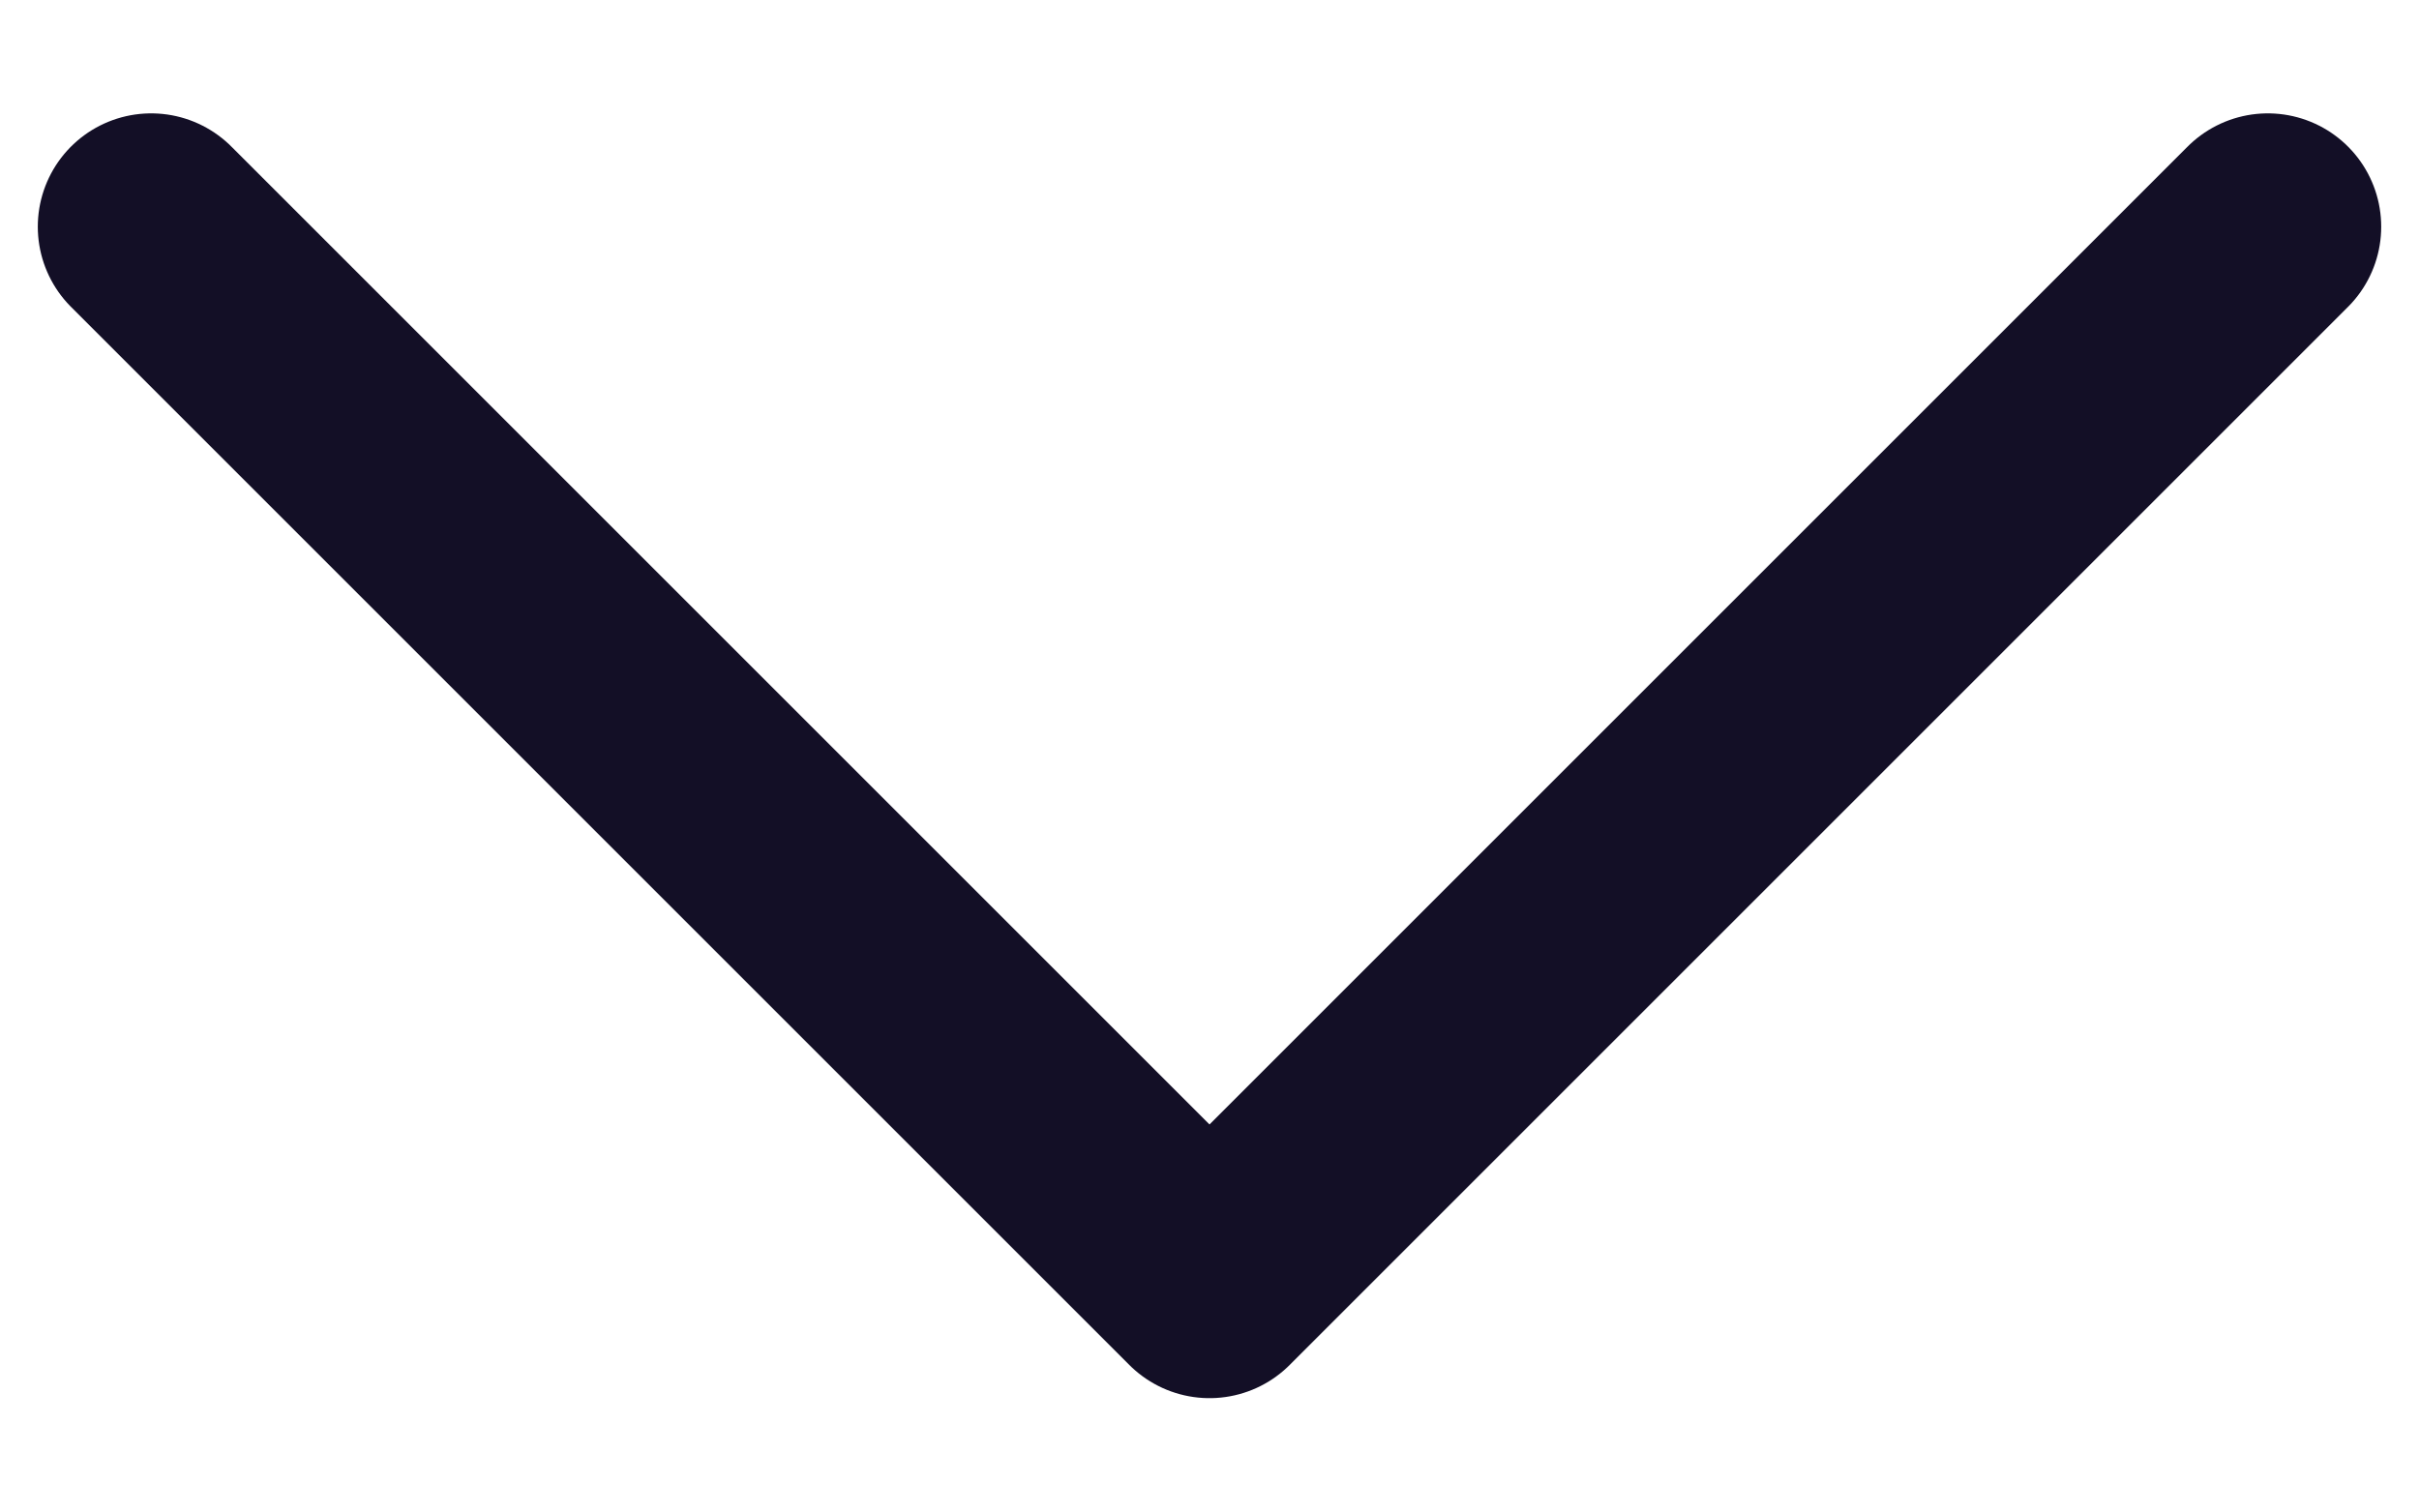
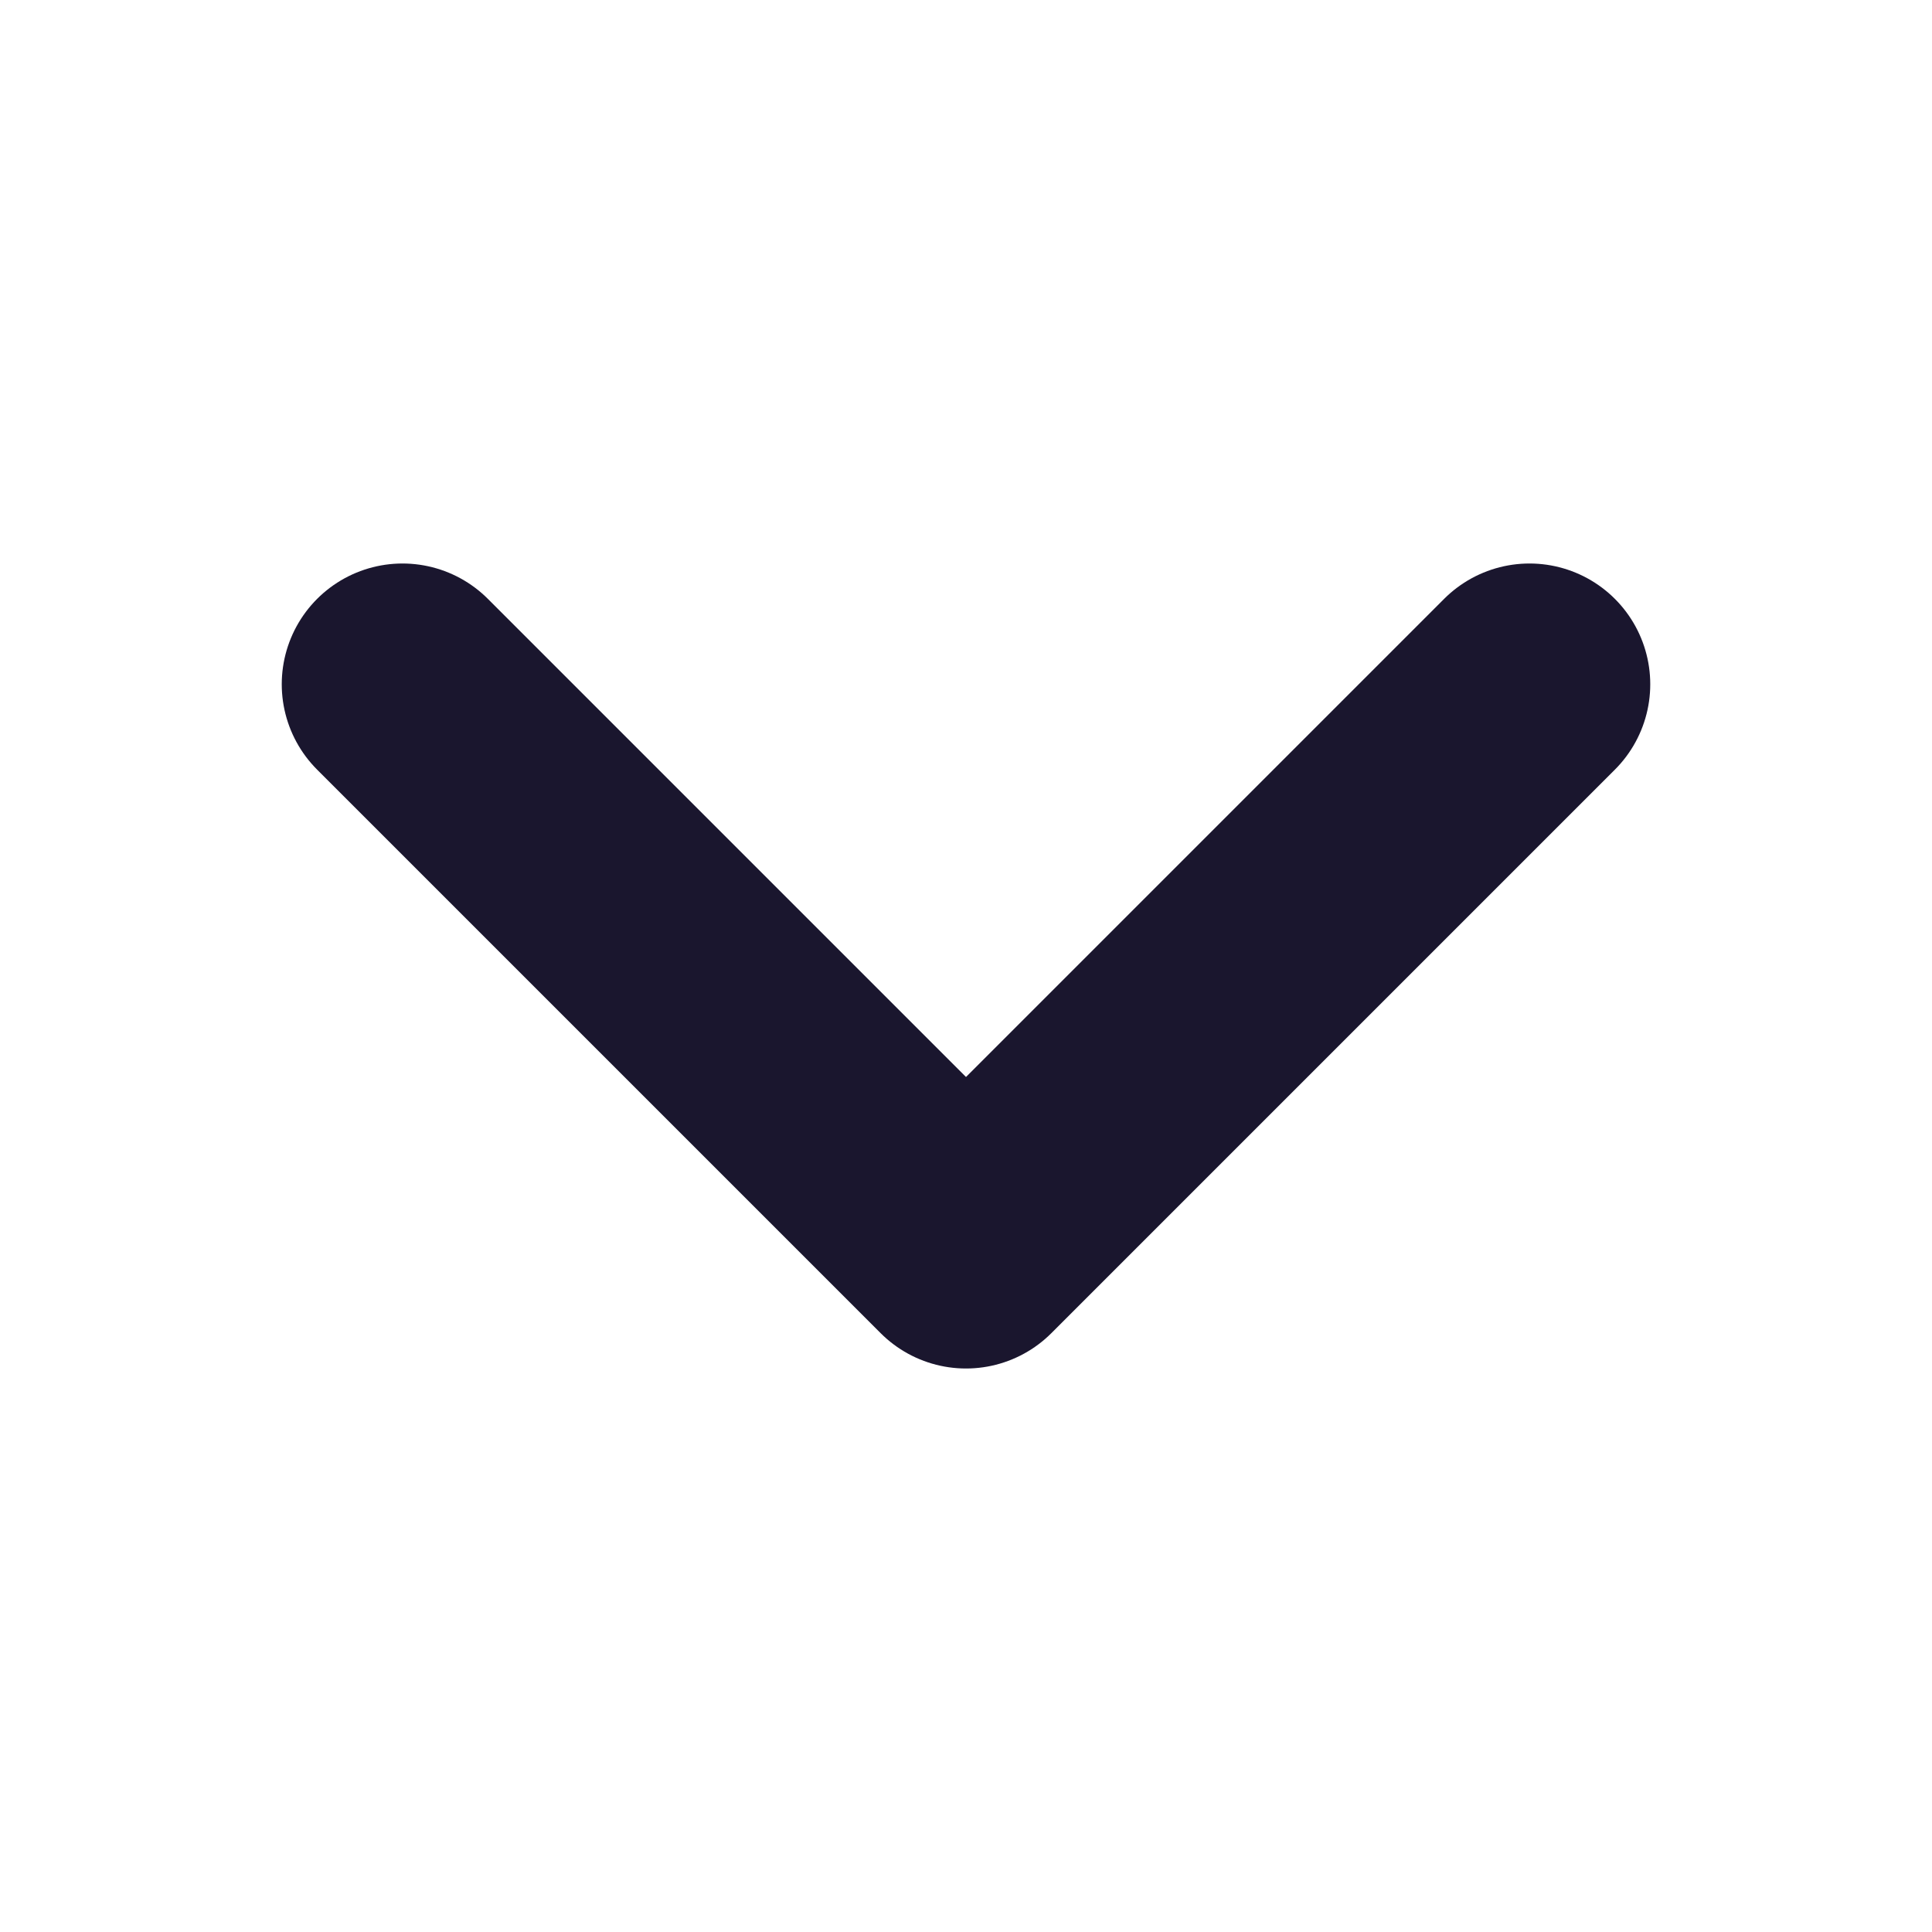
- <svg xmlns="http://www.w3.org/2000/svg" width="16" height="10" viewBox="0 0 16 10" fill="none">
-   <path d="M15 1.5L8 8.5L1 1.5" stroke="#130F26" stroke-width="1.5" stroke-linecap="round" stroke-linejoin="round" />
+ <svg xmlns="http://www.w3.org/2000/svg" width="12" height="12" viewBox="0 0 12 12" fill="none">
+   <path d="M9.5 4.25L6 7.75L2.5 4.25" stroke="#1A162E" stroke-width="1.5" stroke-linecap="round" stroke-linejoin="round" />
</svg>
